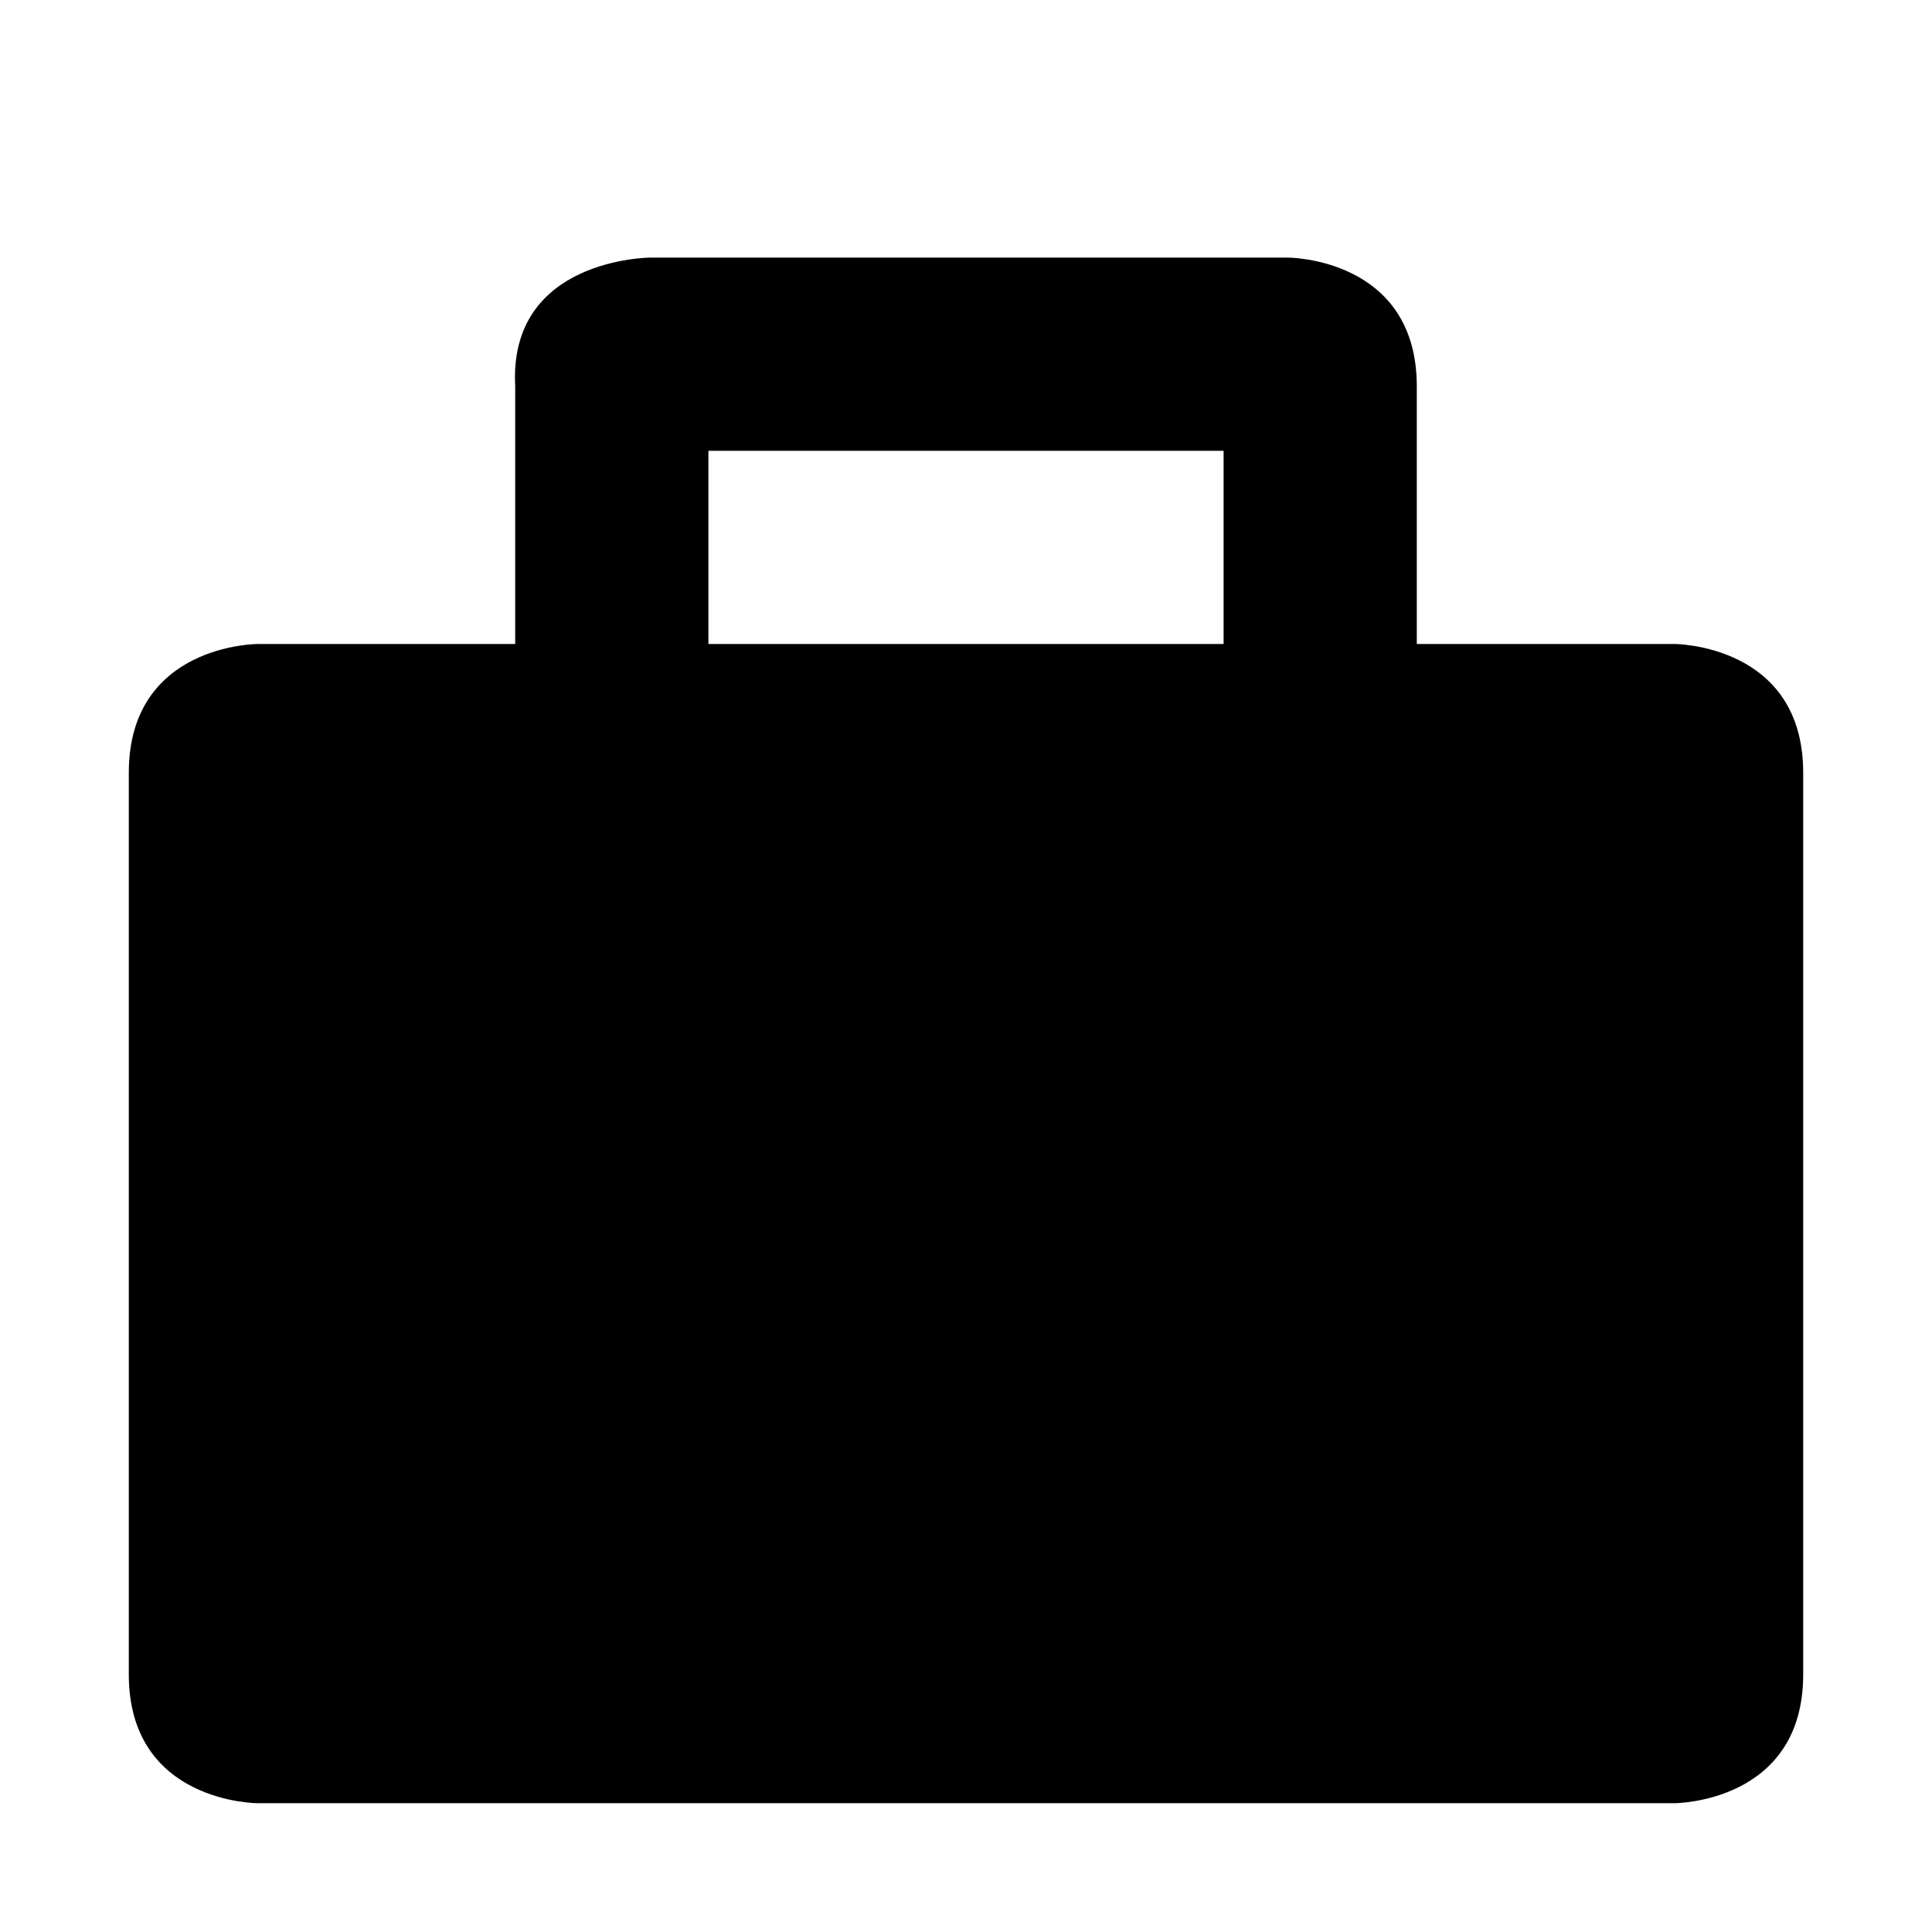
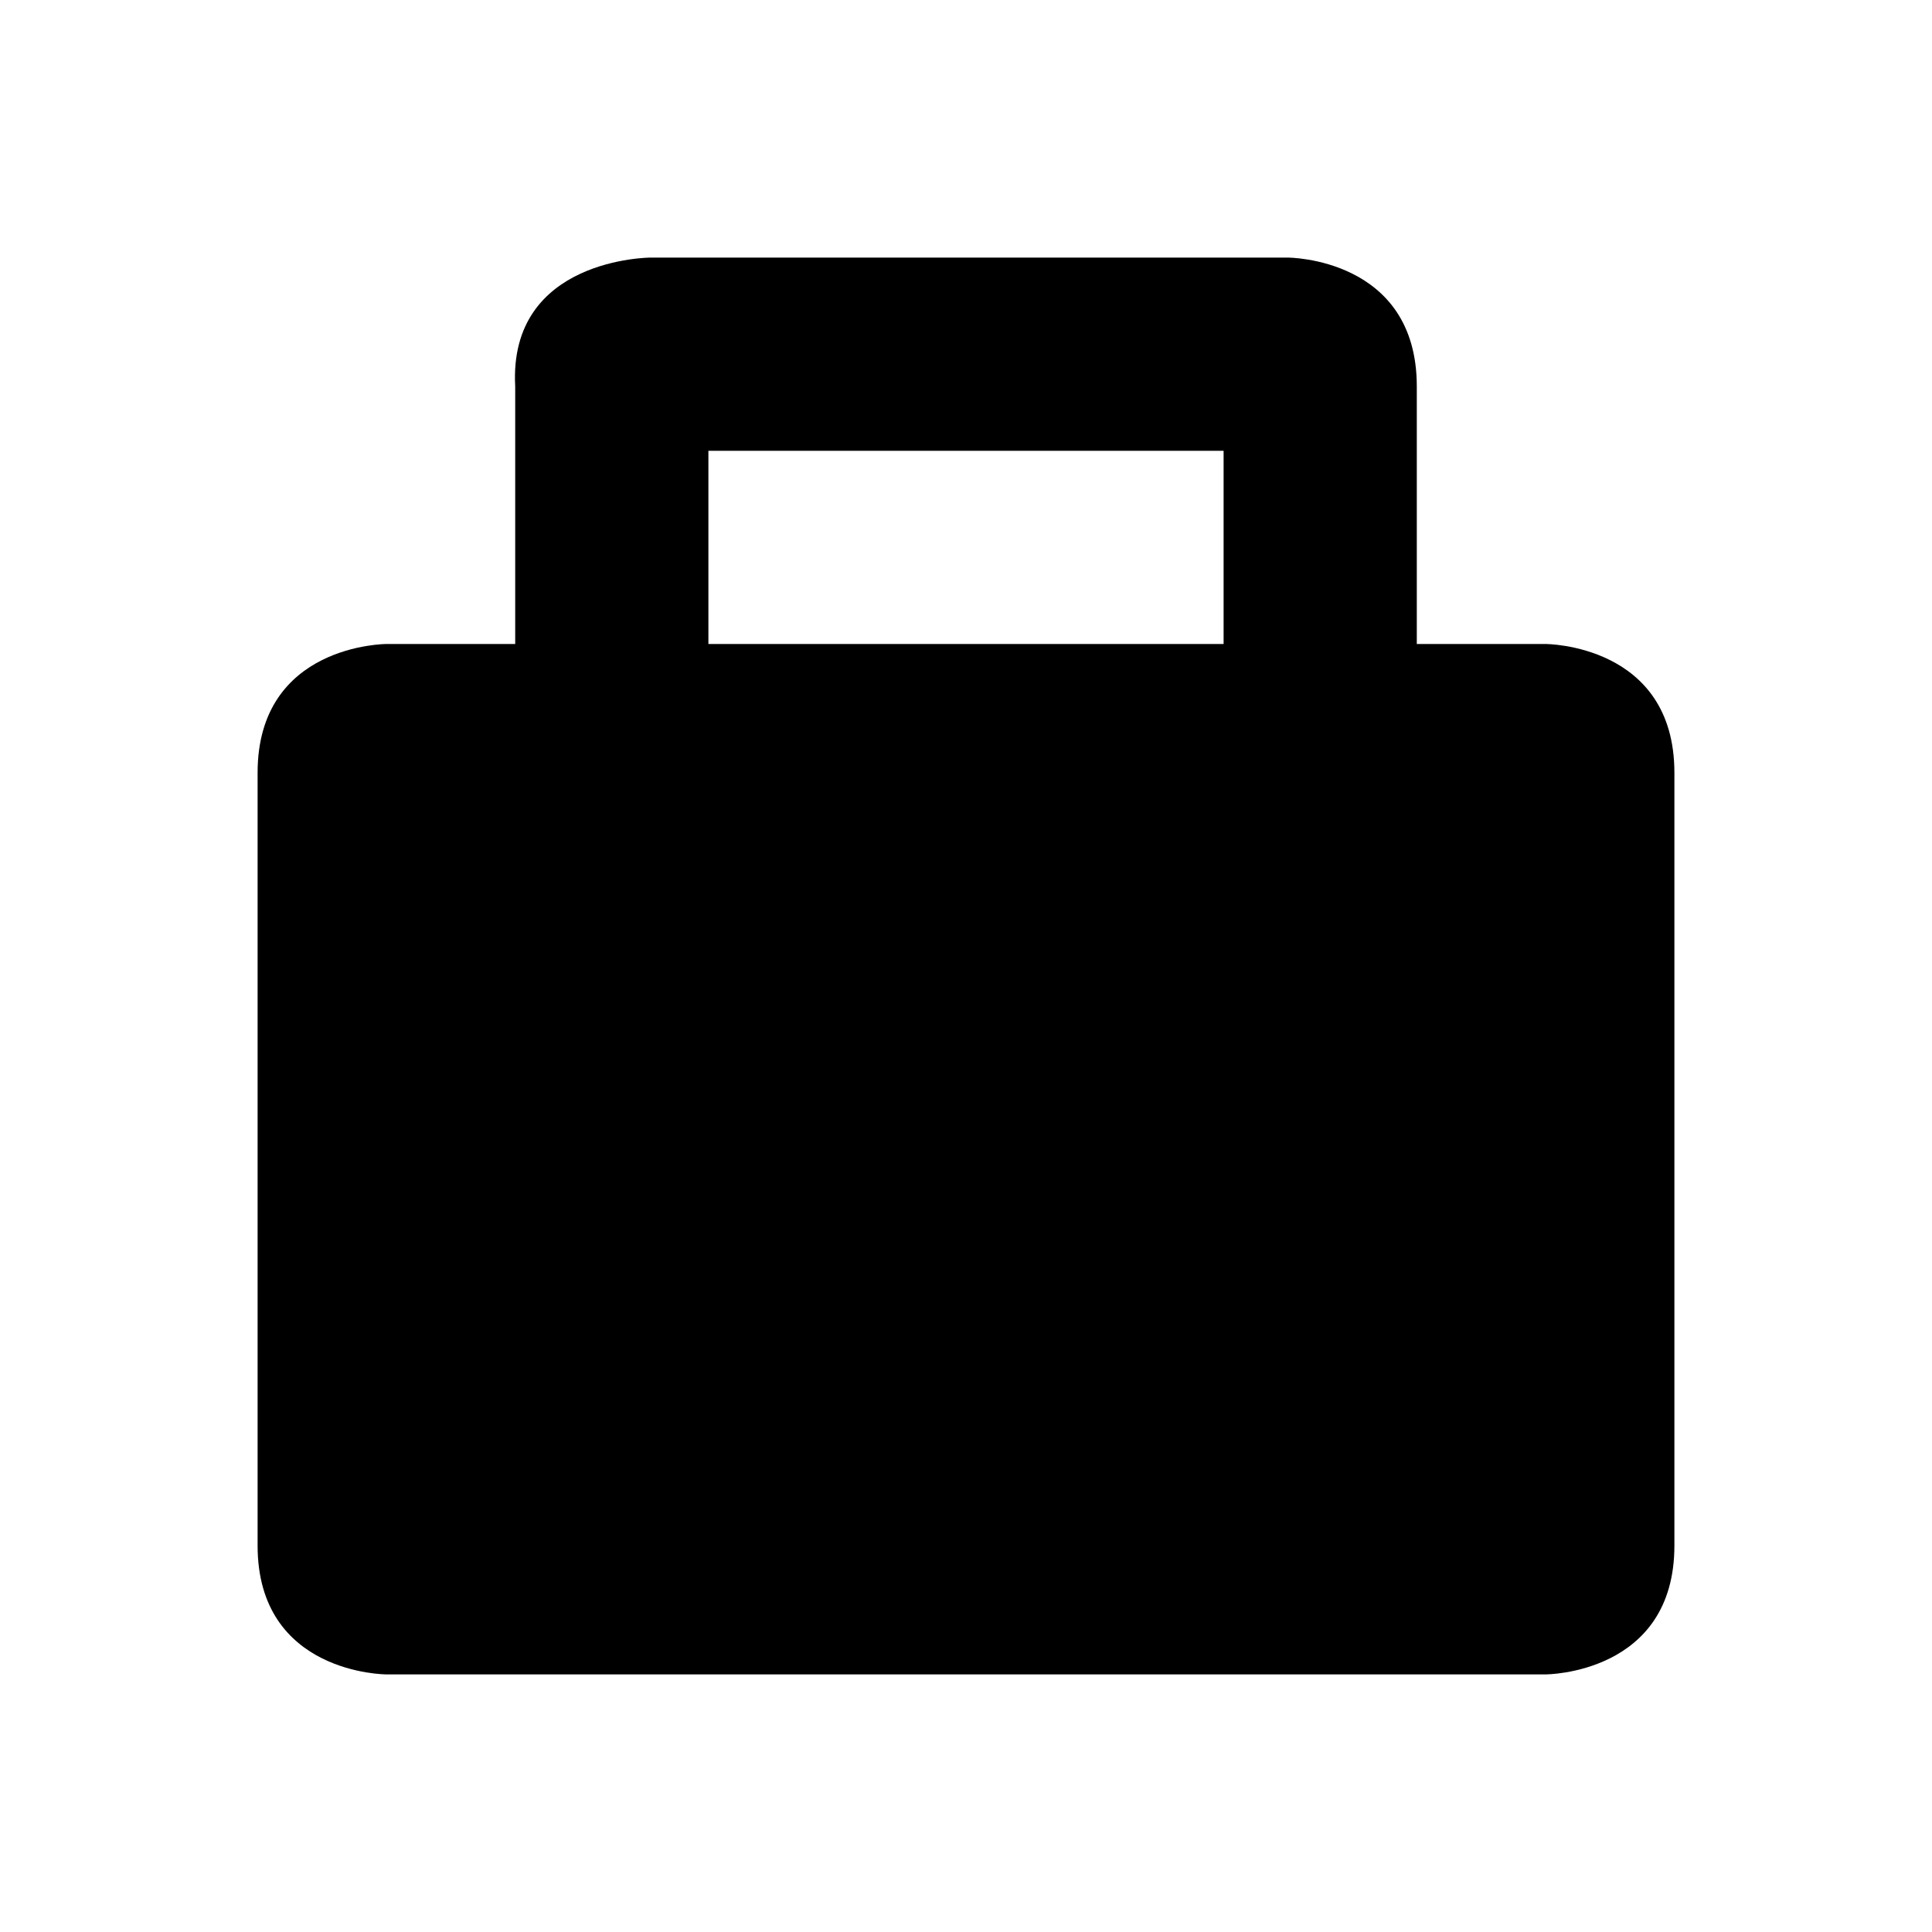
<svg xmlns="http://www.w3.org/2000/svg" width="15px" height="15px" viewBox="0 0 15 15" version="1.1">
  <defs />
  <g id="Page-1" stroke="none" stroke-width="1" fill="none" fill-rule="evenodd">
-     <g id="company" fill="#000000">
-       <g transform="translate(1, 2)" id="svg4619">
-         <g>
-           <path d="M10,3 L10,1 C10,0 9,0 9,0 L4.05,0 C4.05,0 2.946,0.002 3,1 L3,3 L1,3 C1,3 0,3 0,4 L0,11 C0,12 1,12 1,12 L12,12 C12,12 13,12 13,11 L13,4 C13,3 12,3 12,3 L10,3 Z M4.5,1.5 L8.5,1.5 L8.5,3 L4.5,3 L4.5,1.5 Z" id="path17" />
-         </g>
-       </g>
+     <g id="insurance" fill-rule="nonzero" fill="#000000" transform="translate(2,2)">
+       <path d="M9,3 L9,1 C9,0 8,0 8,0 L3.05,0 C3.05,0 1.946,0.002 2,1 L2,3 L1,3 C1,3 0,3 0,4 L0,10 C0,11 1,11 1,11 L10,11 C10,11 11,11 11,10 L11,4 C11,3 10,3 10,3 L9,3 Z M3.5,1.5 L7.5,1.5 L7.5,3 L3.5,3 L3.5,1.5 Z" id="path17" />
    </g>
  </g>
</svg>
